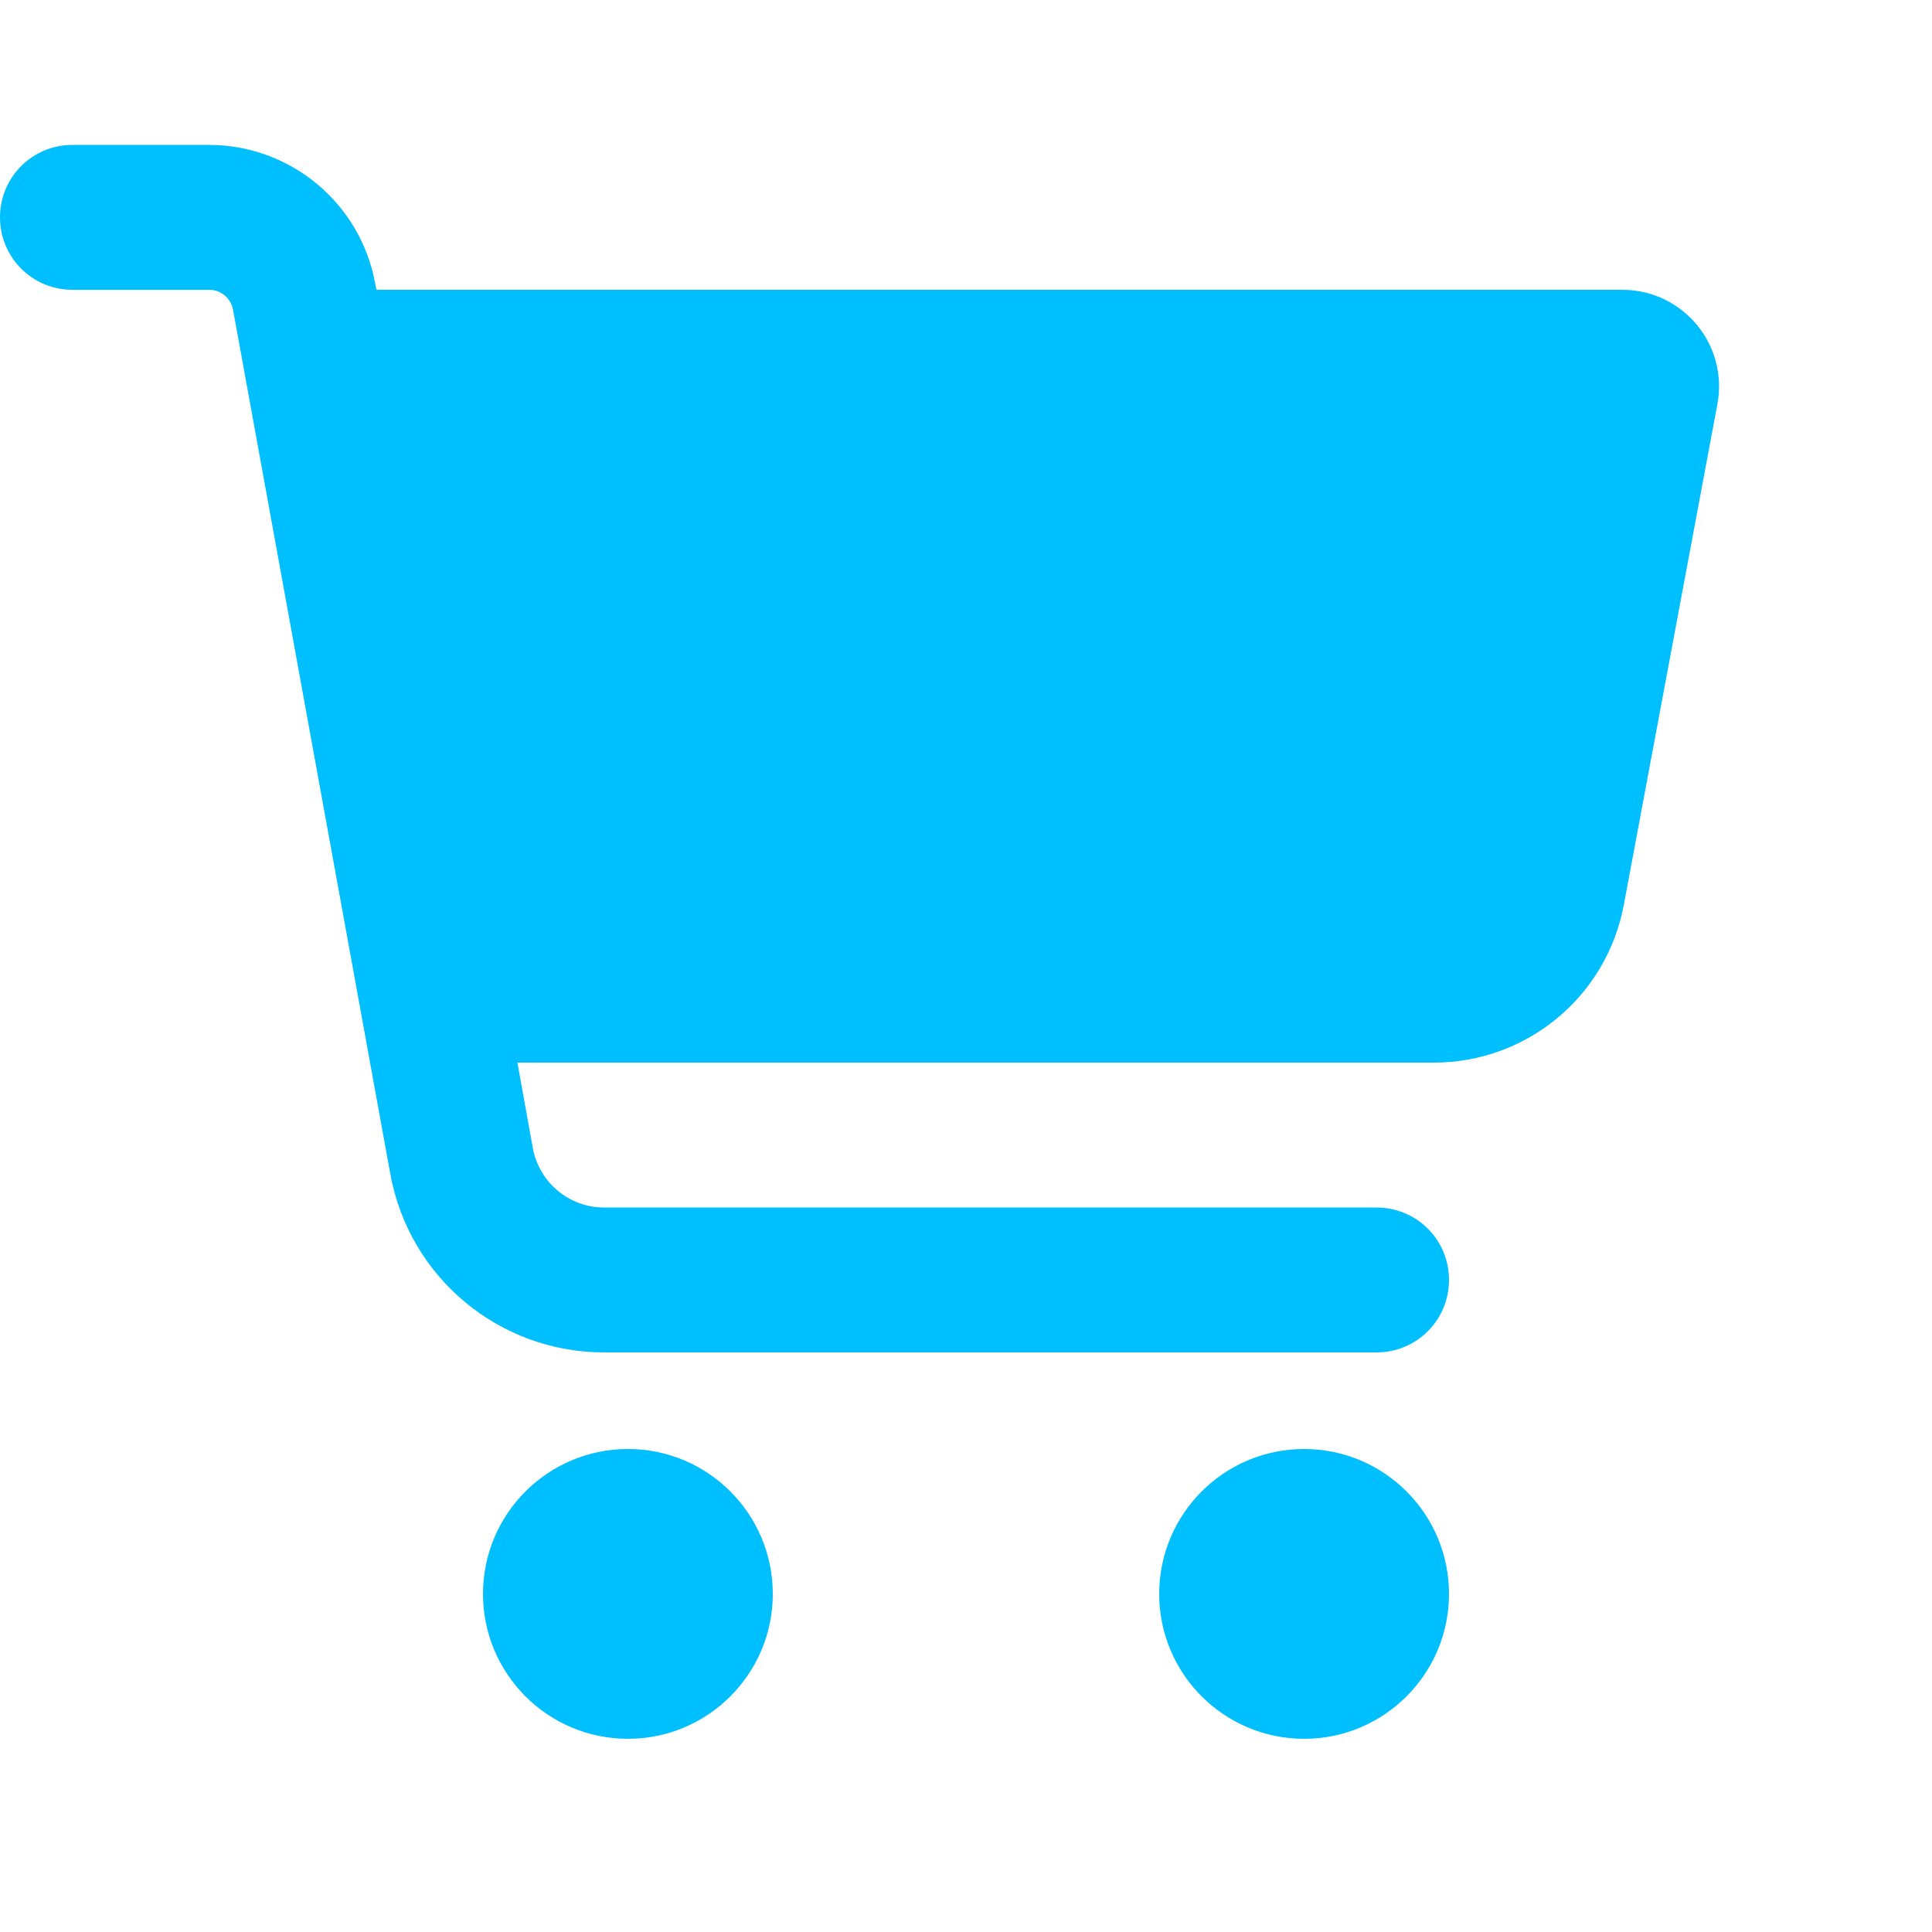
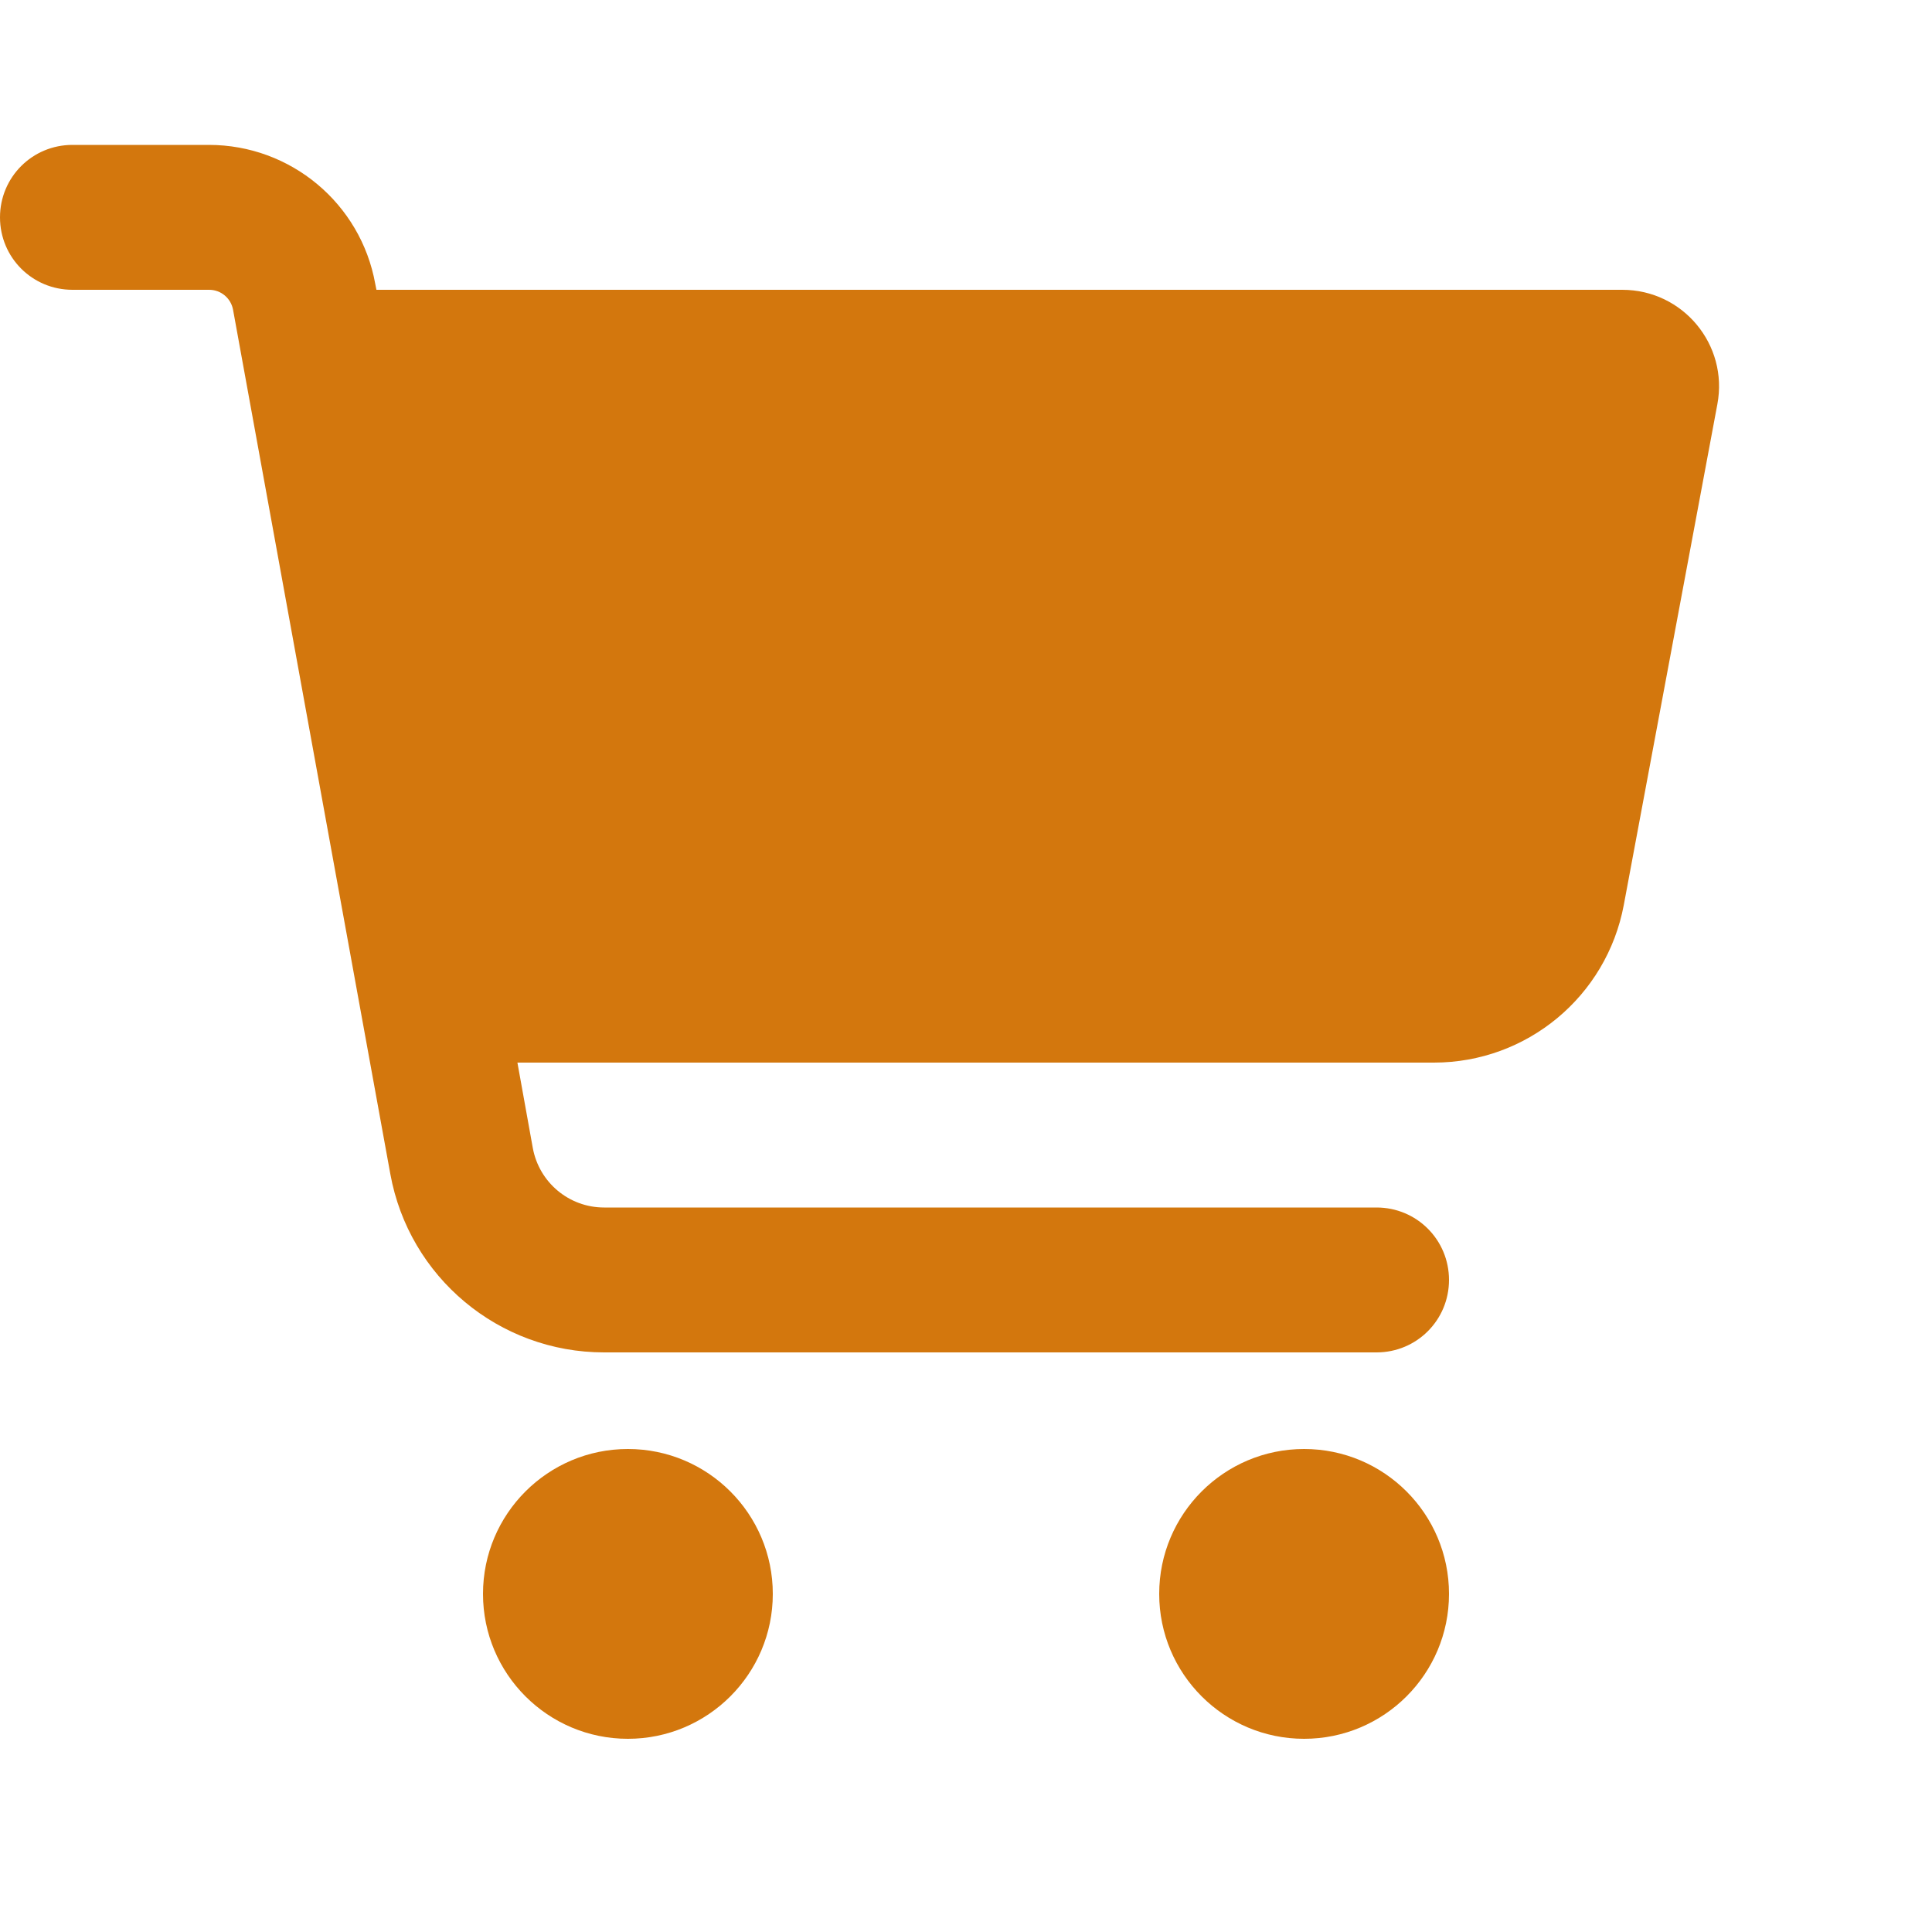
- <svg xmlns="http://www.w3.org/2000/svg" viewBox="0 0 640 640" preserveAspectRatio="xMidYMid meet" style="color: #00bfff;">
-   <path fill="currentColor" d="M24 48C10.7 48 0 58.7 0 72C0 85.3 10.7 96 24 96L69.3 96C73.2 96 76.5 98.8 77.2 102.6L129.3 388.9C135.5 423.1 165.3 448 200.1 448L456 448C469.3 448 480 437.3 480 424C480 410.7 469.3 400 456 400L200.1 400C188.5 400 178.6 391.7 176.5 380.3L171.4 352L475 352C505.8 352 532.2 330.1 537.9 299.8L568.9 133.9C572.6 114.2 557.5 96 537.4 96L124.7 96L124.3 94C119.5 67.4 96.3 48 69.2 48L24 48zM208 576C234.5 576 256 554.5 256 528C256 501.5 234.5 480 208 480C181.5 480 160 501.5 160 528C160 554.5 181.5 576 208 576zM432 576C458.5 576 480 554.5 480 528C480 501.5 458.5 480 432 480C405.5 480 384 501.5 384 528C384 554.5 405.5 576 432 576z" />
+ <svg xmlns="http://www.w3.org/2000/svg" viewBox="0 0 640 640" preserveAspectRatio="xMidYMid meet">
+   <path fill="#d3770d" d="M24 48C10.7 48 0 58.7 0 72C0 85.3 10.7 96 24 96L69.3 96C73.2 96 76.5 98.8 77.2 102.6L129.3 388.9C135.5 423.1 165.3 448 200.1 448L456 448C469.3 448 480 437.3 480 424C480 410.7 469.3 400 456 400L200.1 400C188.5 400 178.6 391.7 176.5 380.3L171.4 352L475 352C505.8 352 532.2 330.1 537.9 299.8L568.9 133.9C572.6 114.2 557.5 96 537.4 96L124.7 96L124.3 94C119.5 67.4 96.3 48 69.2 48L24 48zM208 576C234.5 576 256 554.5 256 528C256 501.5 234.5 480 208 480C181.5 480 160 501.5 160 528C160 554.5 181.5 576 208 576zM432 576C458.5 576 480 554.5 480 528C480 501.5 458.5 480 432 480C405.5 480 384 501.5 384 528C384 554.5 405.5 576 432 576z" />
</svg>
